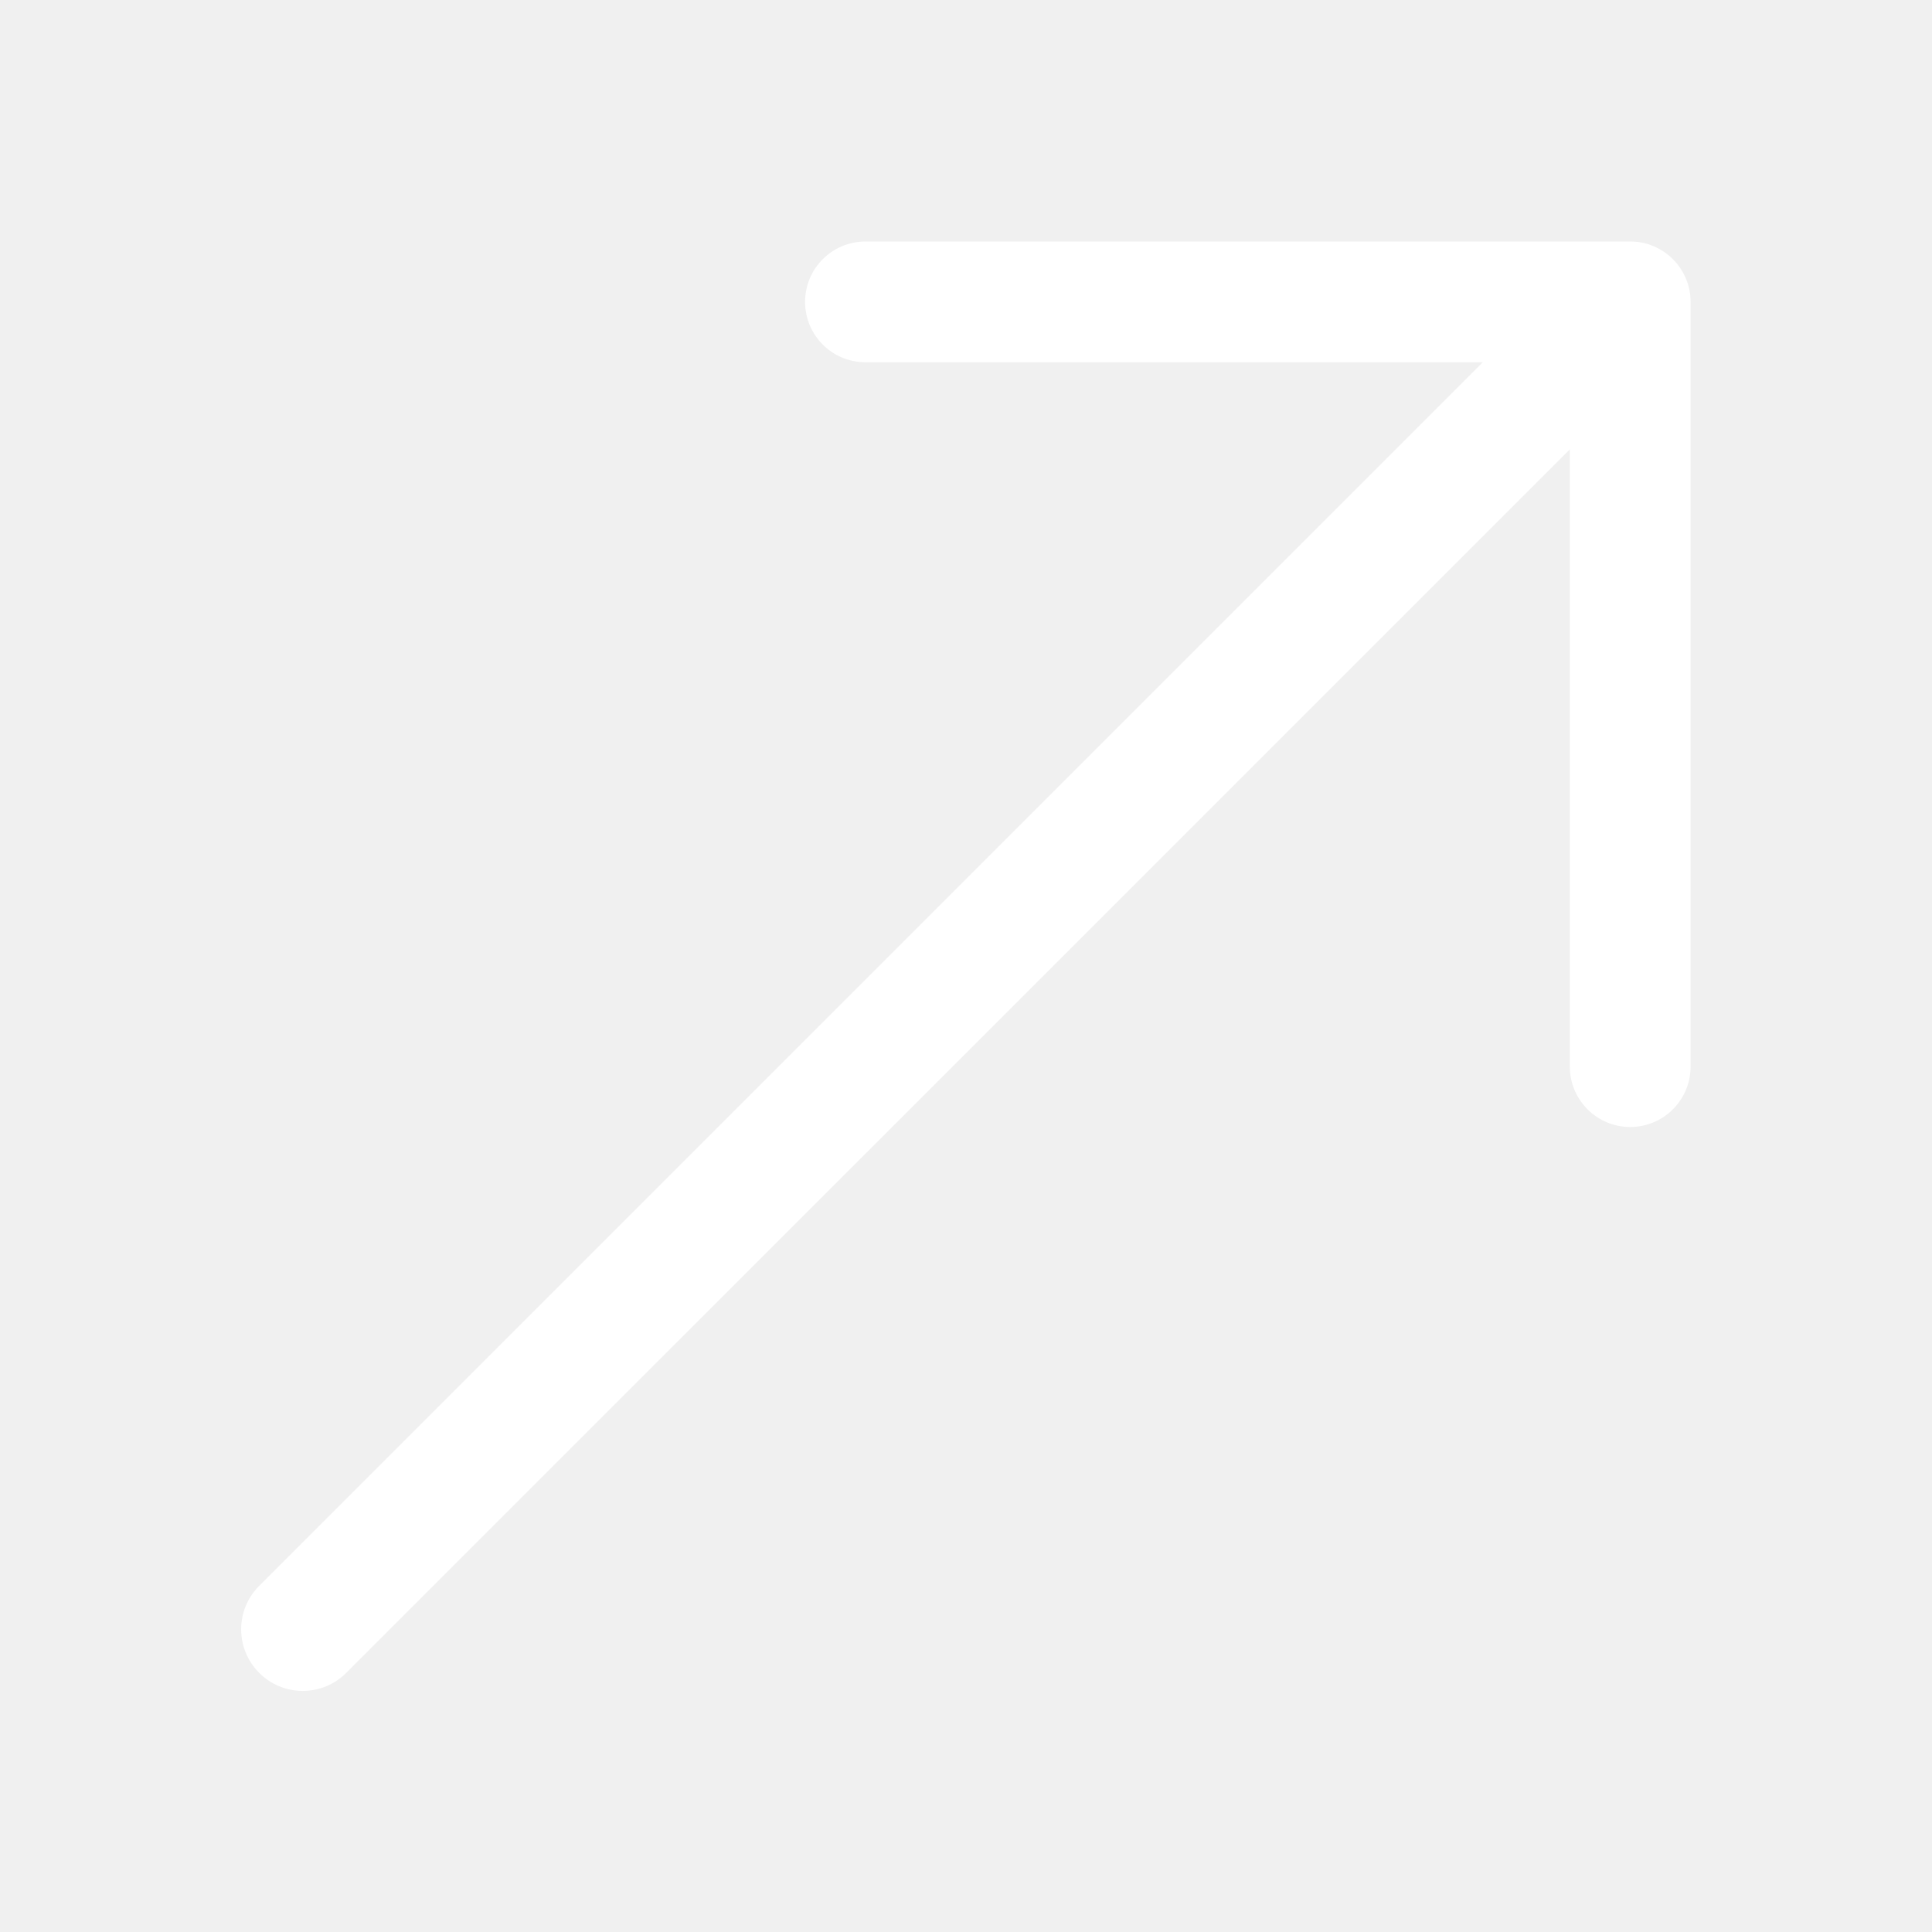
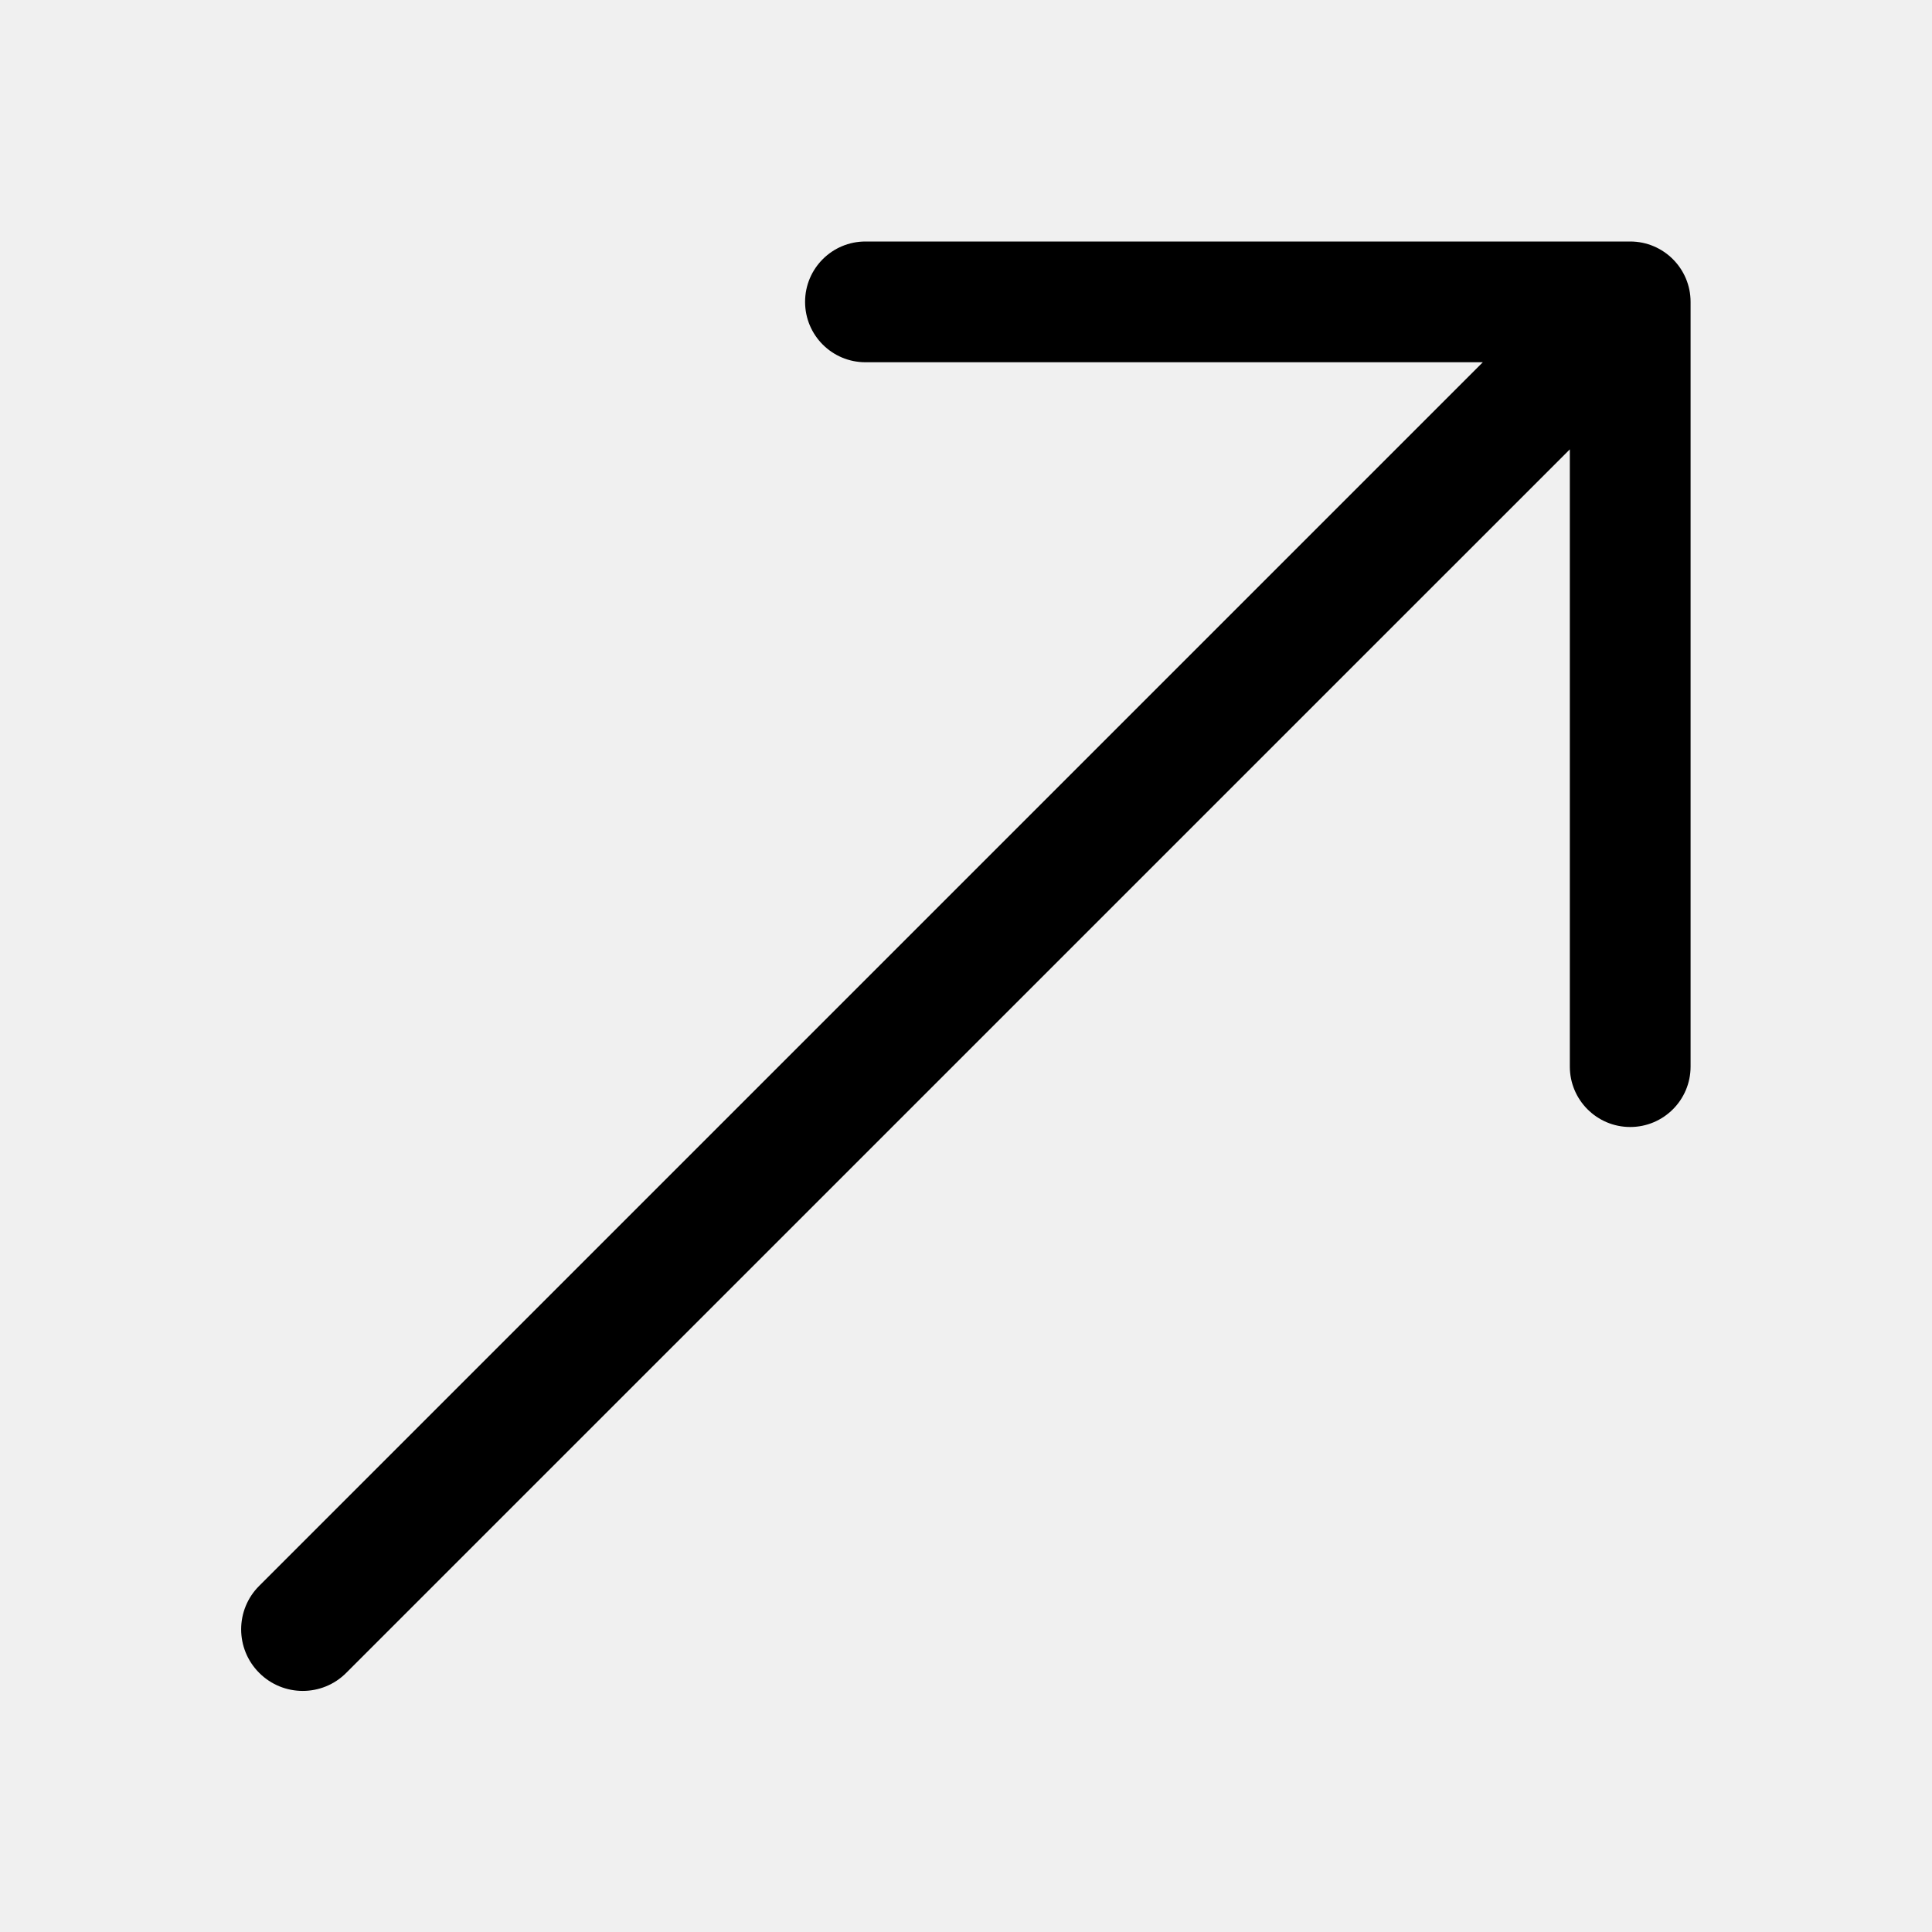
<svg xmlns="http://www.w3.org/2000/svg" width="24" height="24" viewBox="0 0 24 24" fill="none">
-   <path d="M10.751 3C10.336 3 10.001 3.336 10.001 3.75C10.001 4.164 10.336 4.5 10.751 4.5H18.42L3.22 19.7C2.921 19.998 2.921 20.482 3.22 20.781C3.519 21.08 4.003 21.08 4.301 20.781L19.501 5.582V13.25C19.501 13.664 19.837 14 20.251 14C20.665 14 21.001 13.664 21.001 13.25V3.75C21.001 3.336 20.665 3 20.251 3H10.751Z" fill="white" />
+   <path d="M10.751 3C10.336 3 10.001 3.336 10.001 3.75C10.001 4.164 10.336 4.5 10.751 4.5H18.42L3.22 19.7C2.921 19.998 2.921 20.482 3.22 20.781C3.519 21.08 4.003 21.08 4.301 20.781L19.501 5.582V13.25C19.501 13.664 19.837 14 20.251 14C20.665 14 21.001 13.664 21.001 13.25V3.75C21.001 3.336 20.665 3 20.251 3H10.751Z" fill="currentColor" />
</svg>
